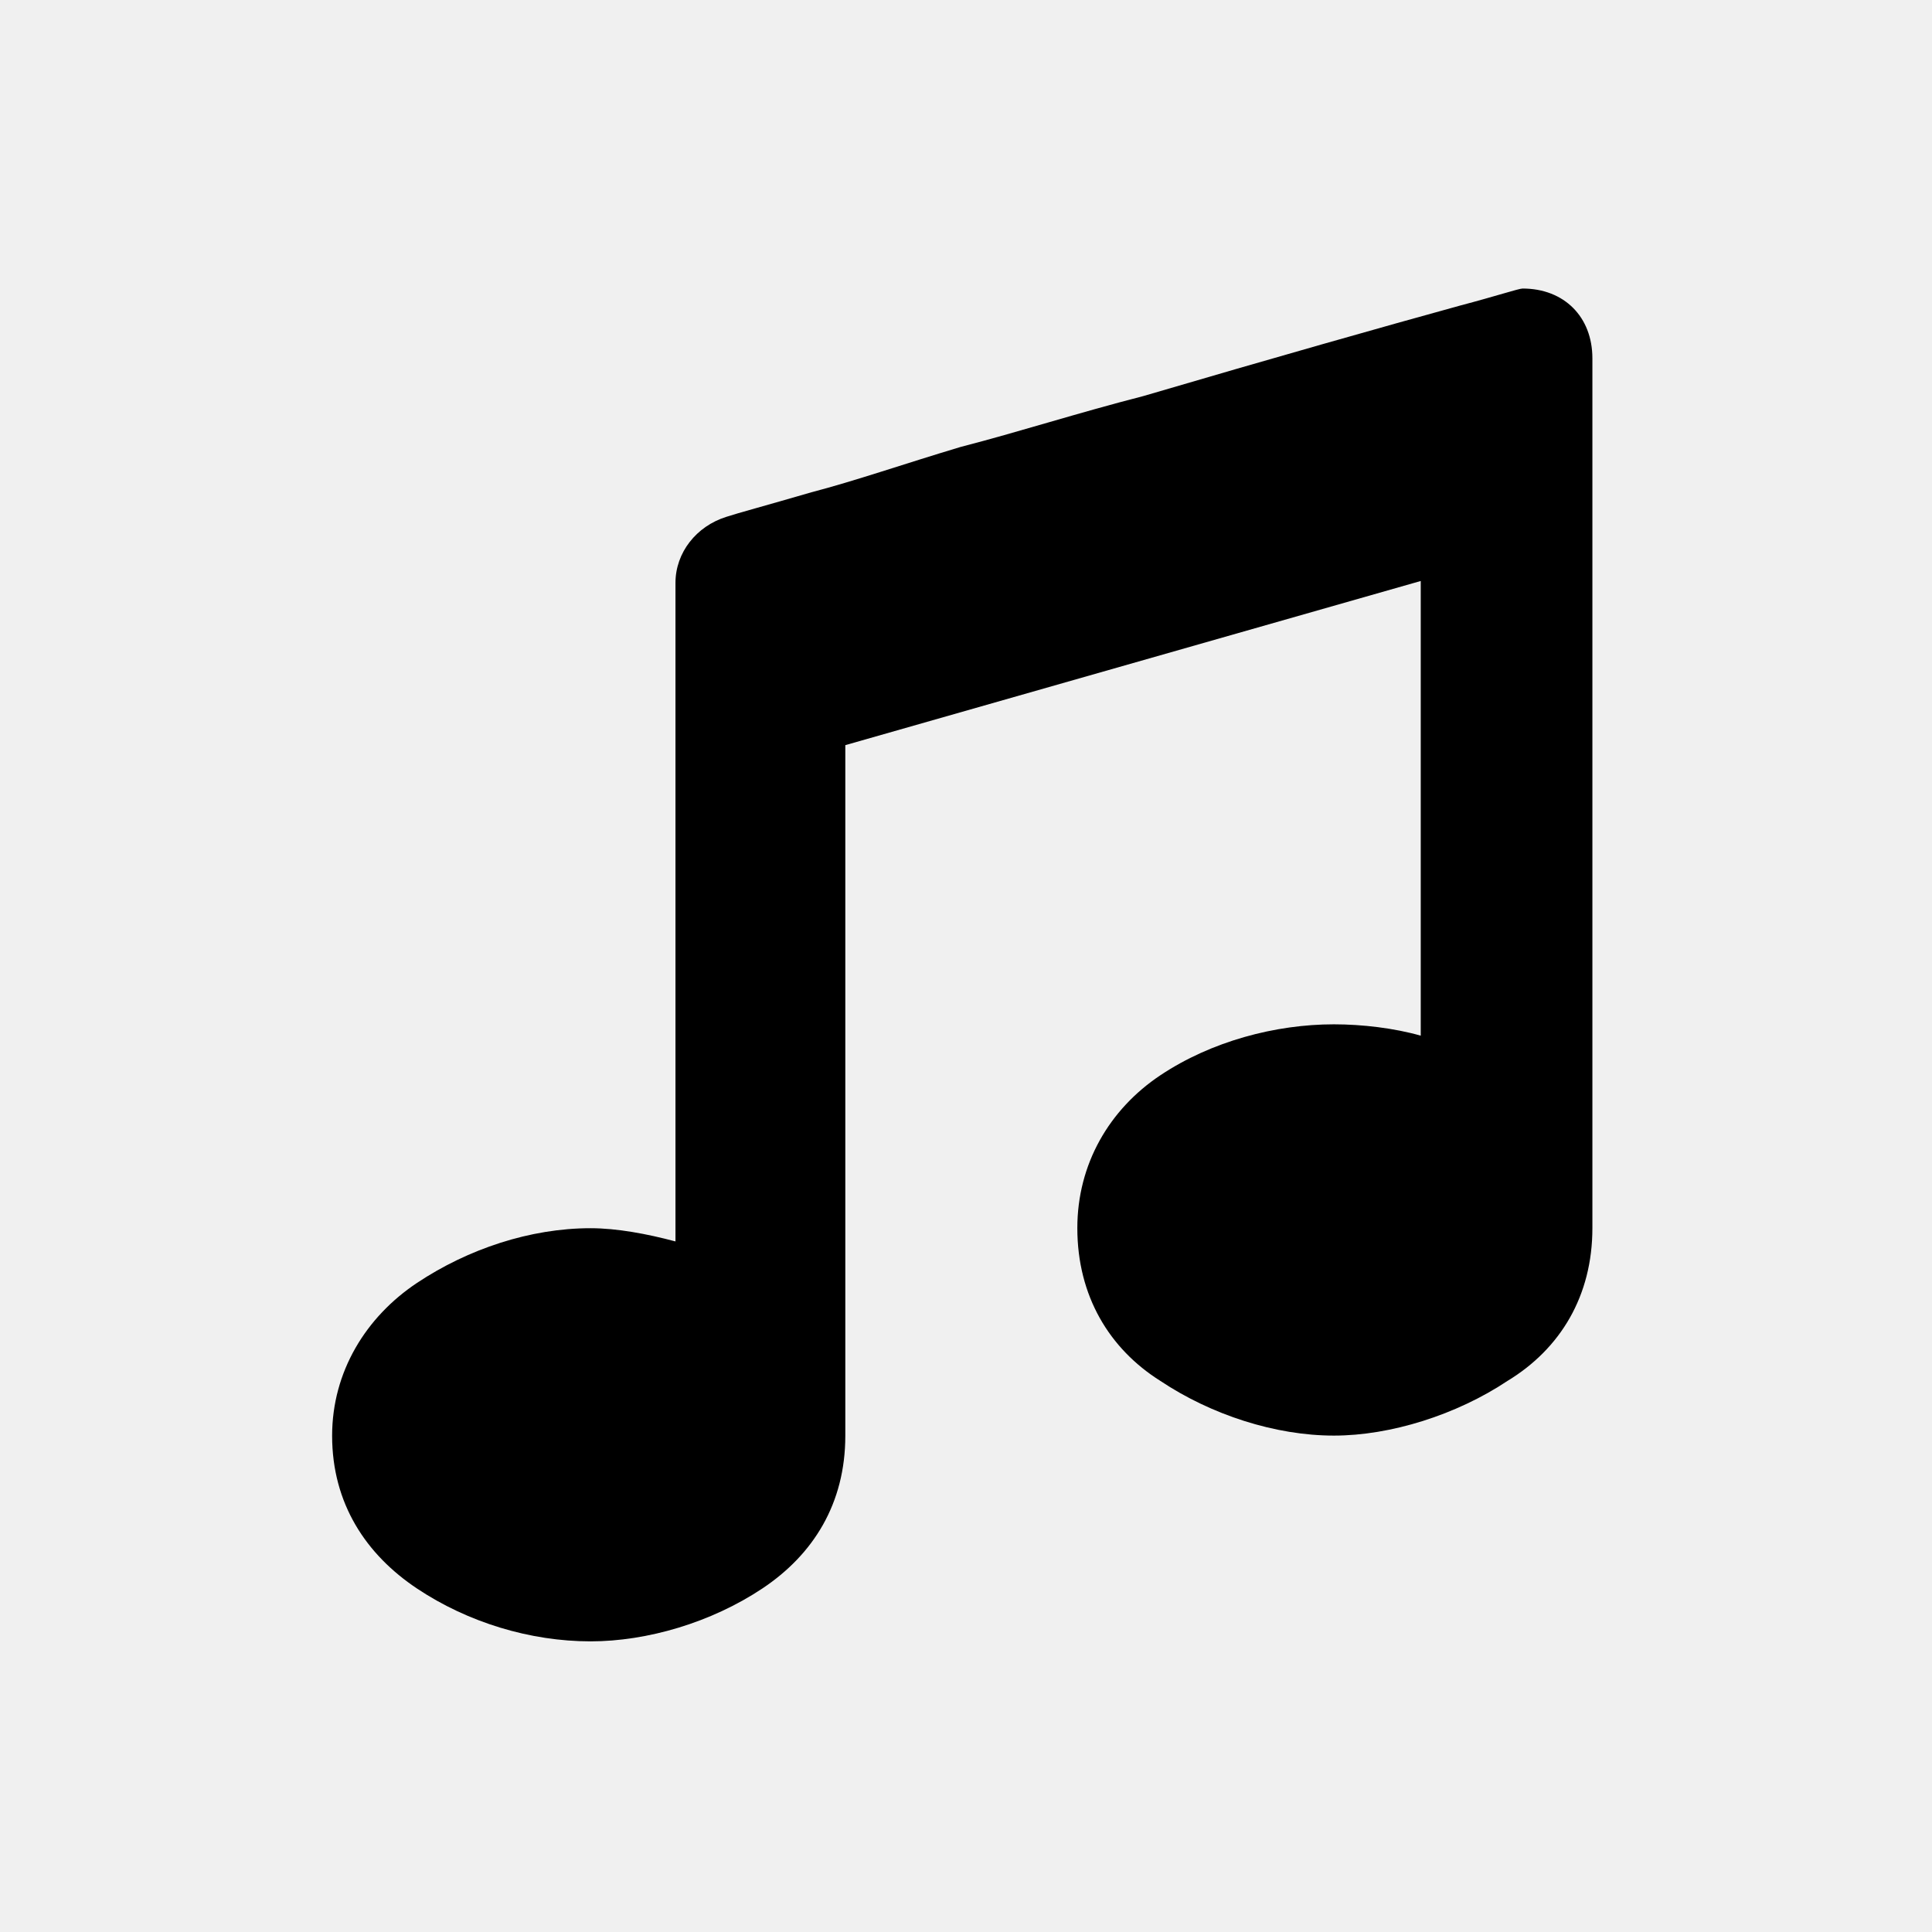
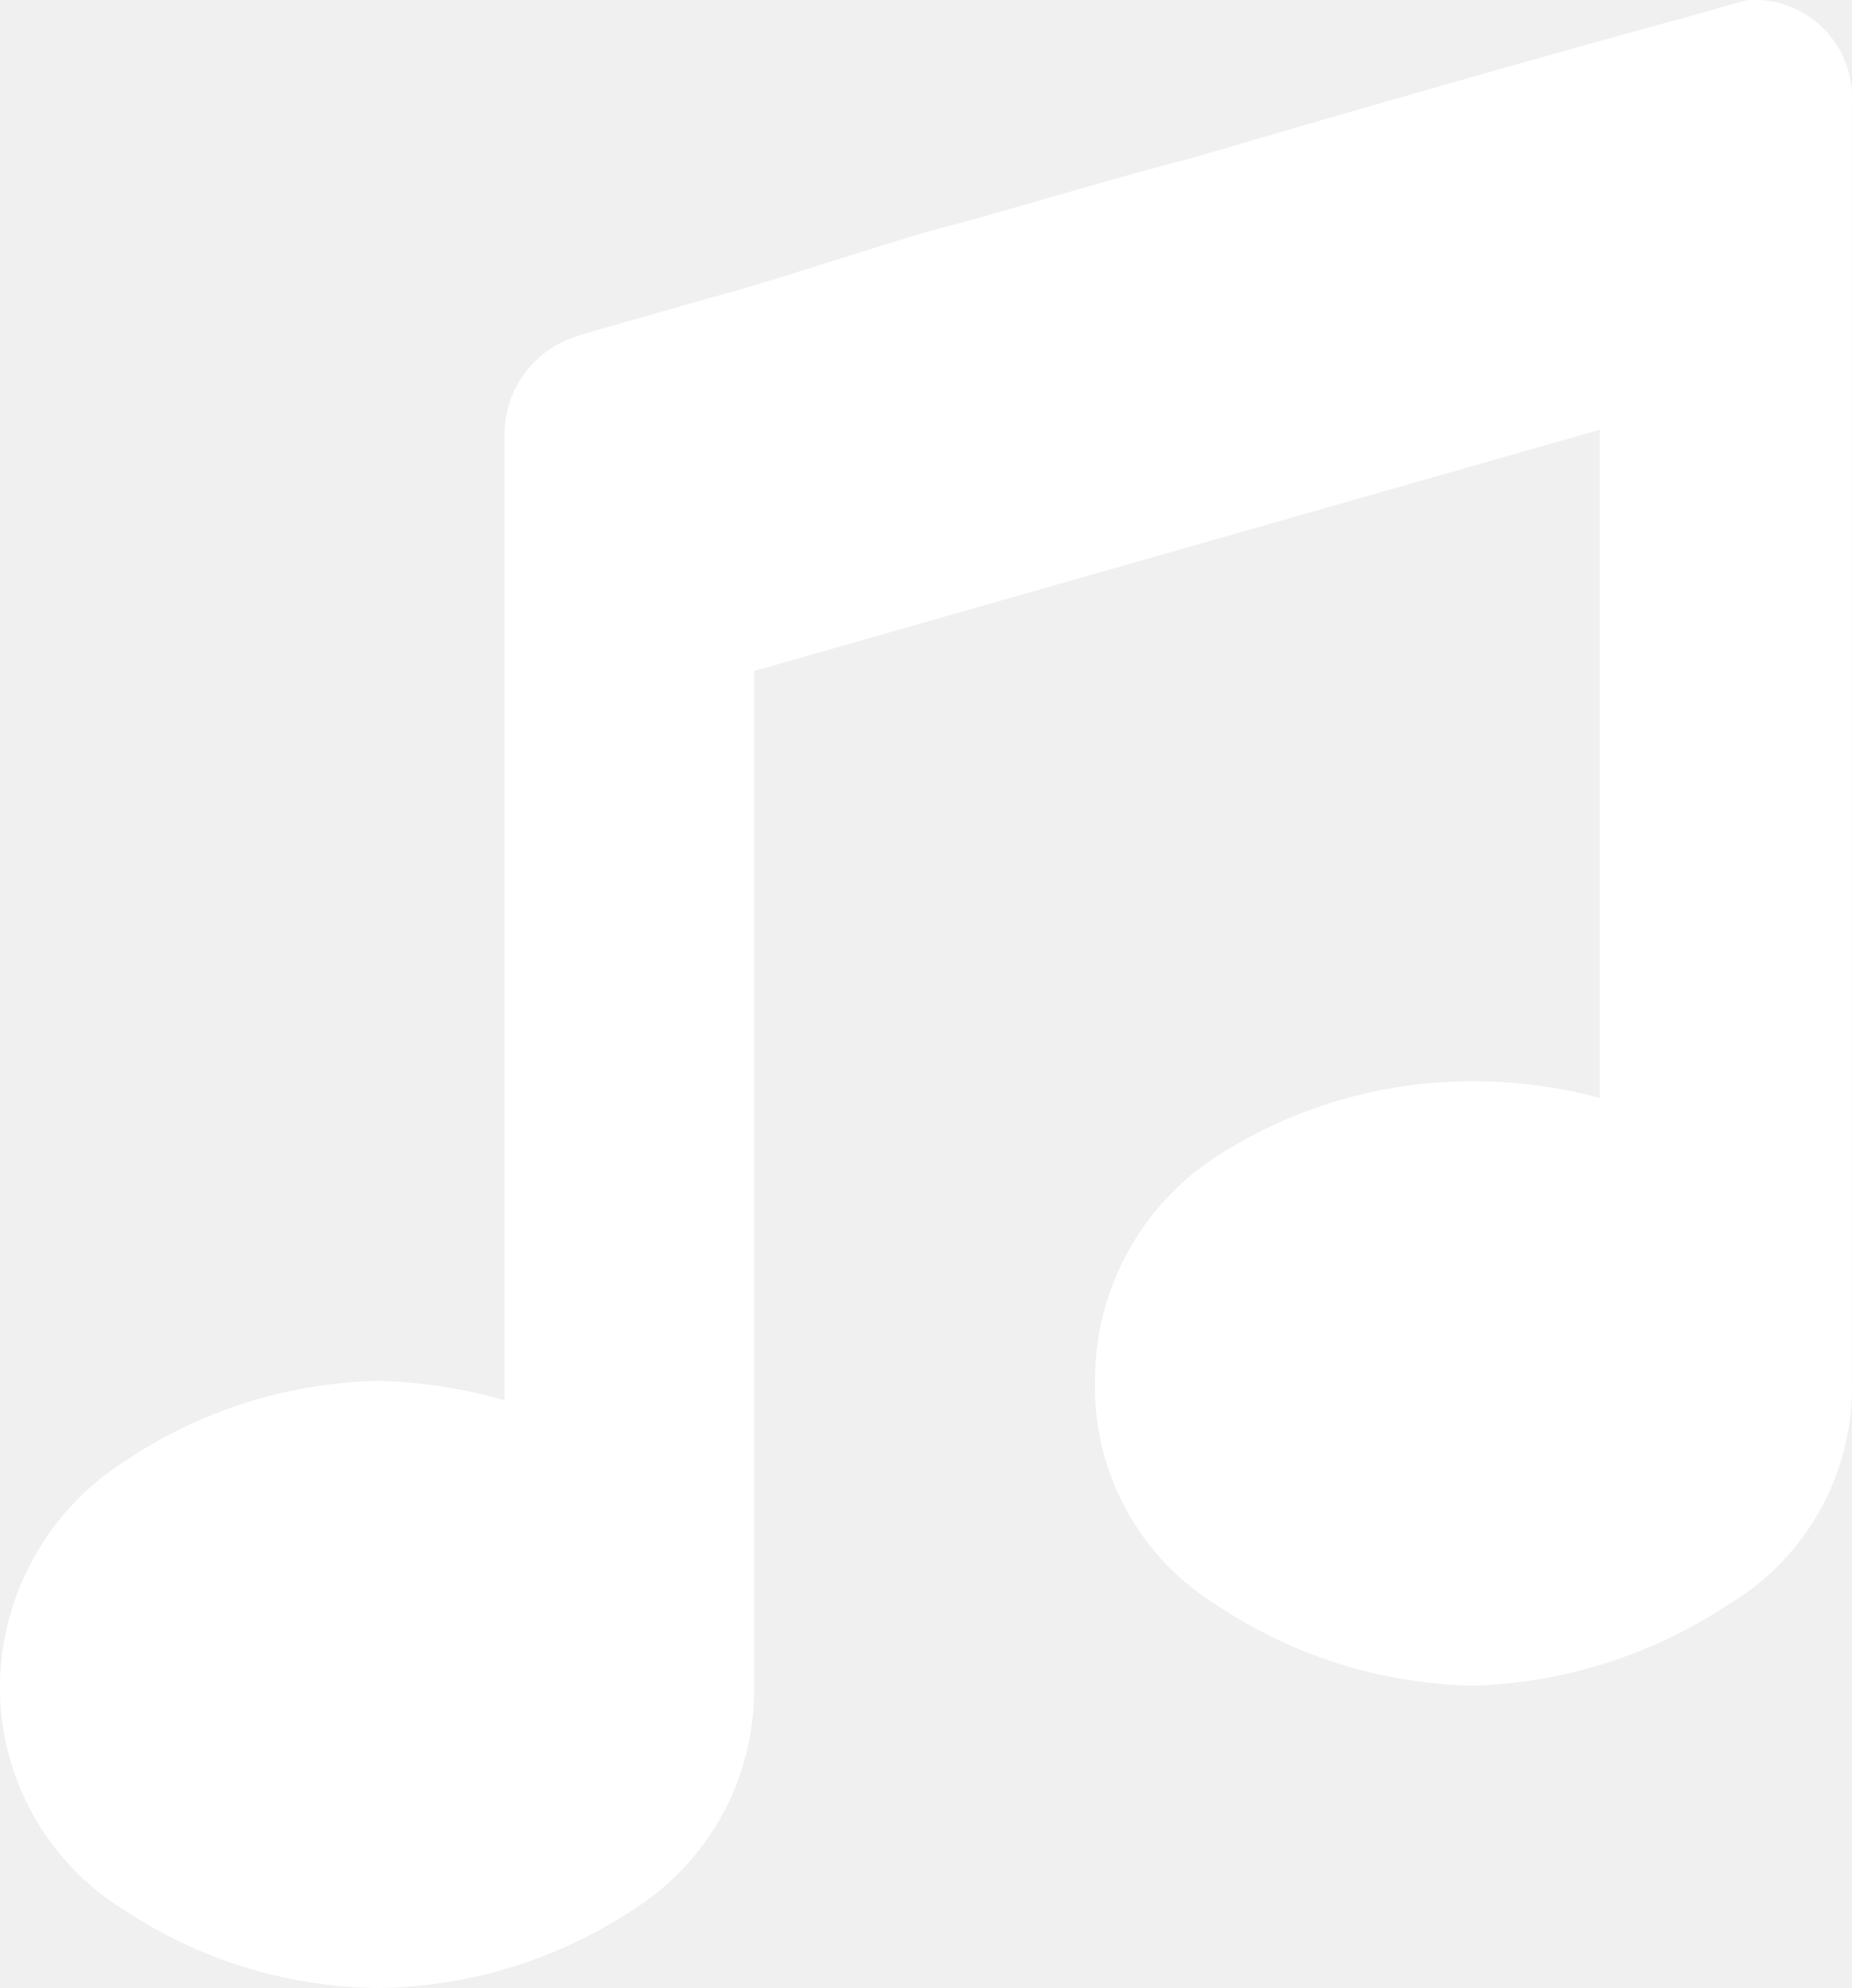
- <svg xmlns="http://www.w3.org/2000/svg" fill="#000000" width="800px" height="800px" viewBox="-5.5 0 32 32" version="1.1">
-   <path d="M5.688 9.656v10.906c-0.469-0.125-0.969-0.219-1.406-0.219-1 0-2.031 0.344-2.875 0.906s-1.406 1.469-1.406 2.531c0 1.125 0.563 1.969 1.406 2.531s1.875 0.875 2.875 0.875c0.938 0 2-0.313 2.844-0.875s1.375-1.406 1.375-2.531v-11.438l9.531-2.719v7.531c-0.438-0.125-0.969-0.188-1.438-0.188-0.969 0-2.031 0.281-2.875 0.844s-1.375 1.469-1.375 2.531c0 1.125 0.531 2 1.375 2.531 0.844 0.563 1.906 0.906 2.875 0.906 0.938 0 2.031-0.344 2.875-0.906 0.875-0.531 1.406-1.406 1.406-2.531v-14.406c0-0.688-0.469-1.156-1.156-1.156-0.063 0-0.438 0.125-1.031 0.281-1.25 0.344-3.125 0.875-5.25 1.5-1.094 0.281-2.063 0.594-3.031 0.844-0.938 0.281-1.75 0.563-2.469 0.75-0.75 0.219-1.219 0.344-1.406 0.406-0.5 0.156-0.844 0.594-0.844 1.094z" />
+ <svg xmlns="http://www.w3.org/2000/svg" width="20.874" height="22.407" viewBox="0 0 20.874 22.407">
+   <path id="music" d="M5.688,9.656V20.562a5.71,5.71,0,0,0-1.406-.219,5.305,5.305,0,0,0-2.875.906A3.033,3.033,0,0,0,0,23.78a2.954,2.954,0,0,0,1.406,2.531,5.27,5.27,0,0,0,2.875.875,5.33,5.33,0,0,0,2.844-.875A2.925,2.925,0,0,0,8.5,23.78V12.342l9.531-2.719v7.531a5.5,5.5,0,0,0-1.438-.188,5.308,5.308,0,0,0-2.875.844,3.006,3.006,0,0,0-1.375,2.531,2.888,2.888,0,0,0,1.375,2.531,5.379,5.379,0,0,0,2.875.906,5.471,5.471,0,0,0,2.875-.906,2.849,2.849,0,0,0,1.406-2.531V5.935a1.1,1.1,0,0,0-1.156-1.156c-.063,0-.438.125-1.031.281-1.25.344-3.125.875-5.25,1.5-1.094.281-2.063.594-3.031.844-.938.281-1.75.563-2.469.75-.75.219-1.219.344-1.406.406a1.163,1.163,0,0,0-.844,1.094Z" transform="translate(-0.001 -4.779)" fill="#fff" />
</svg>
